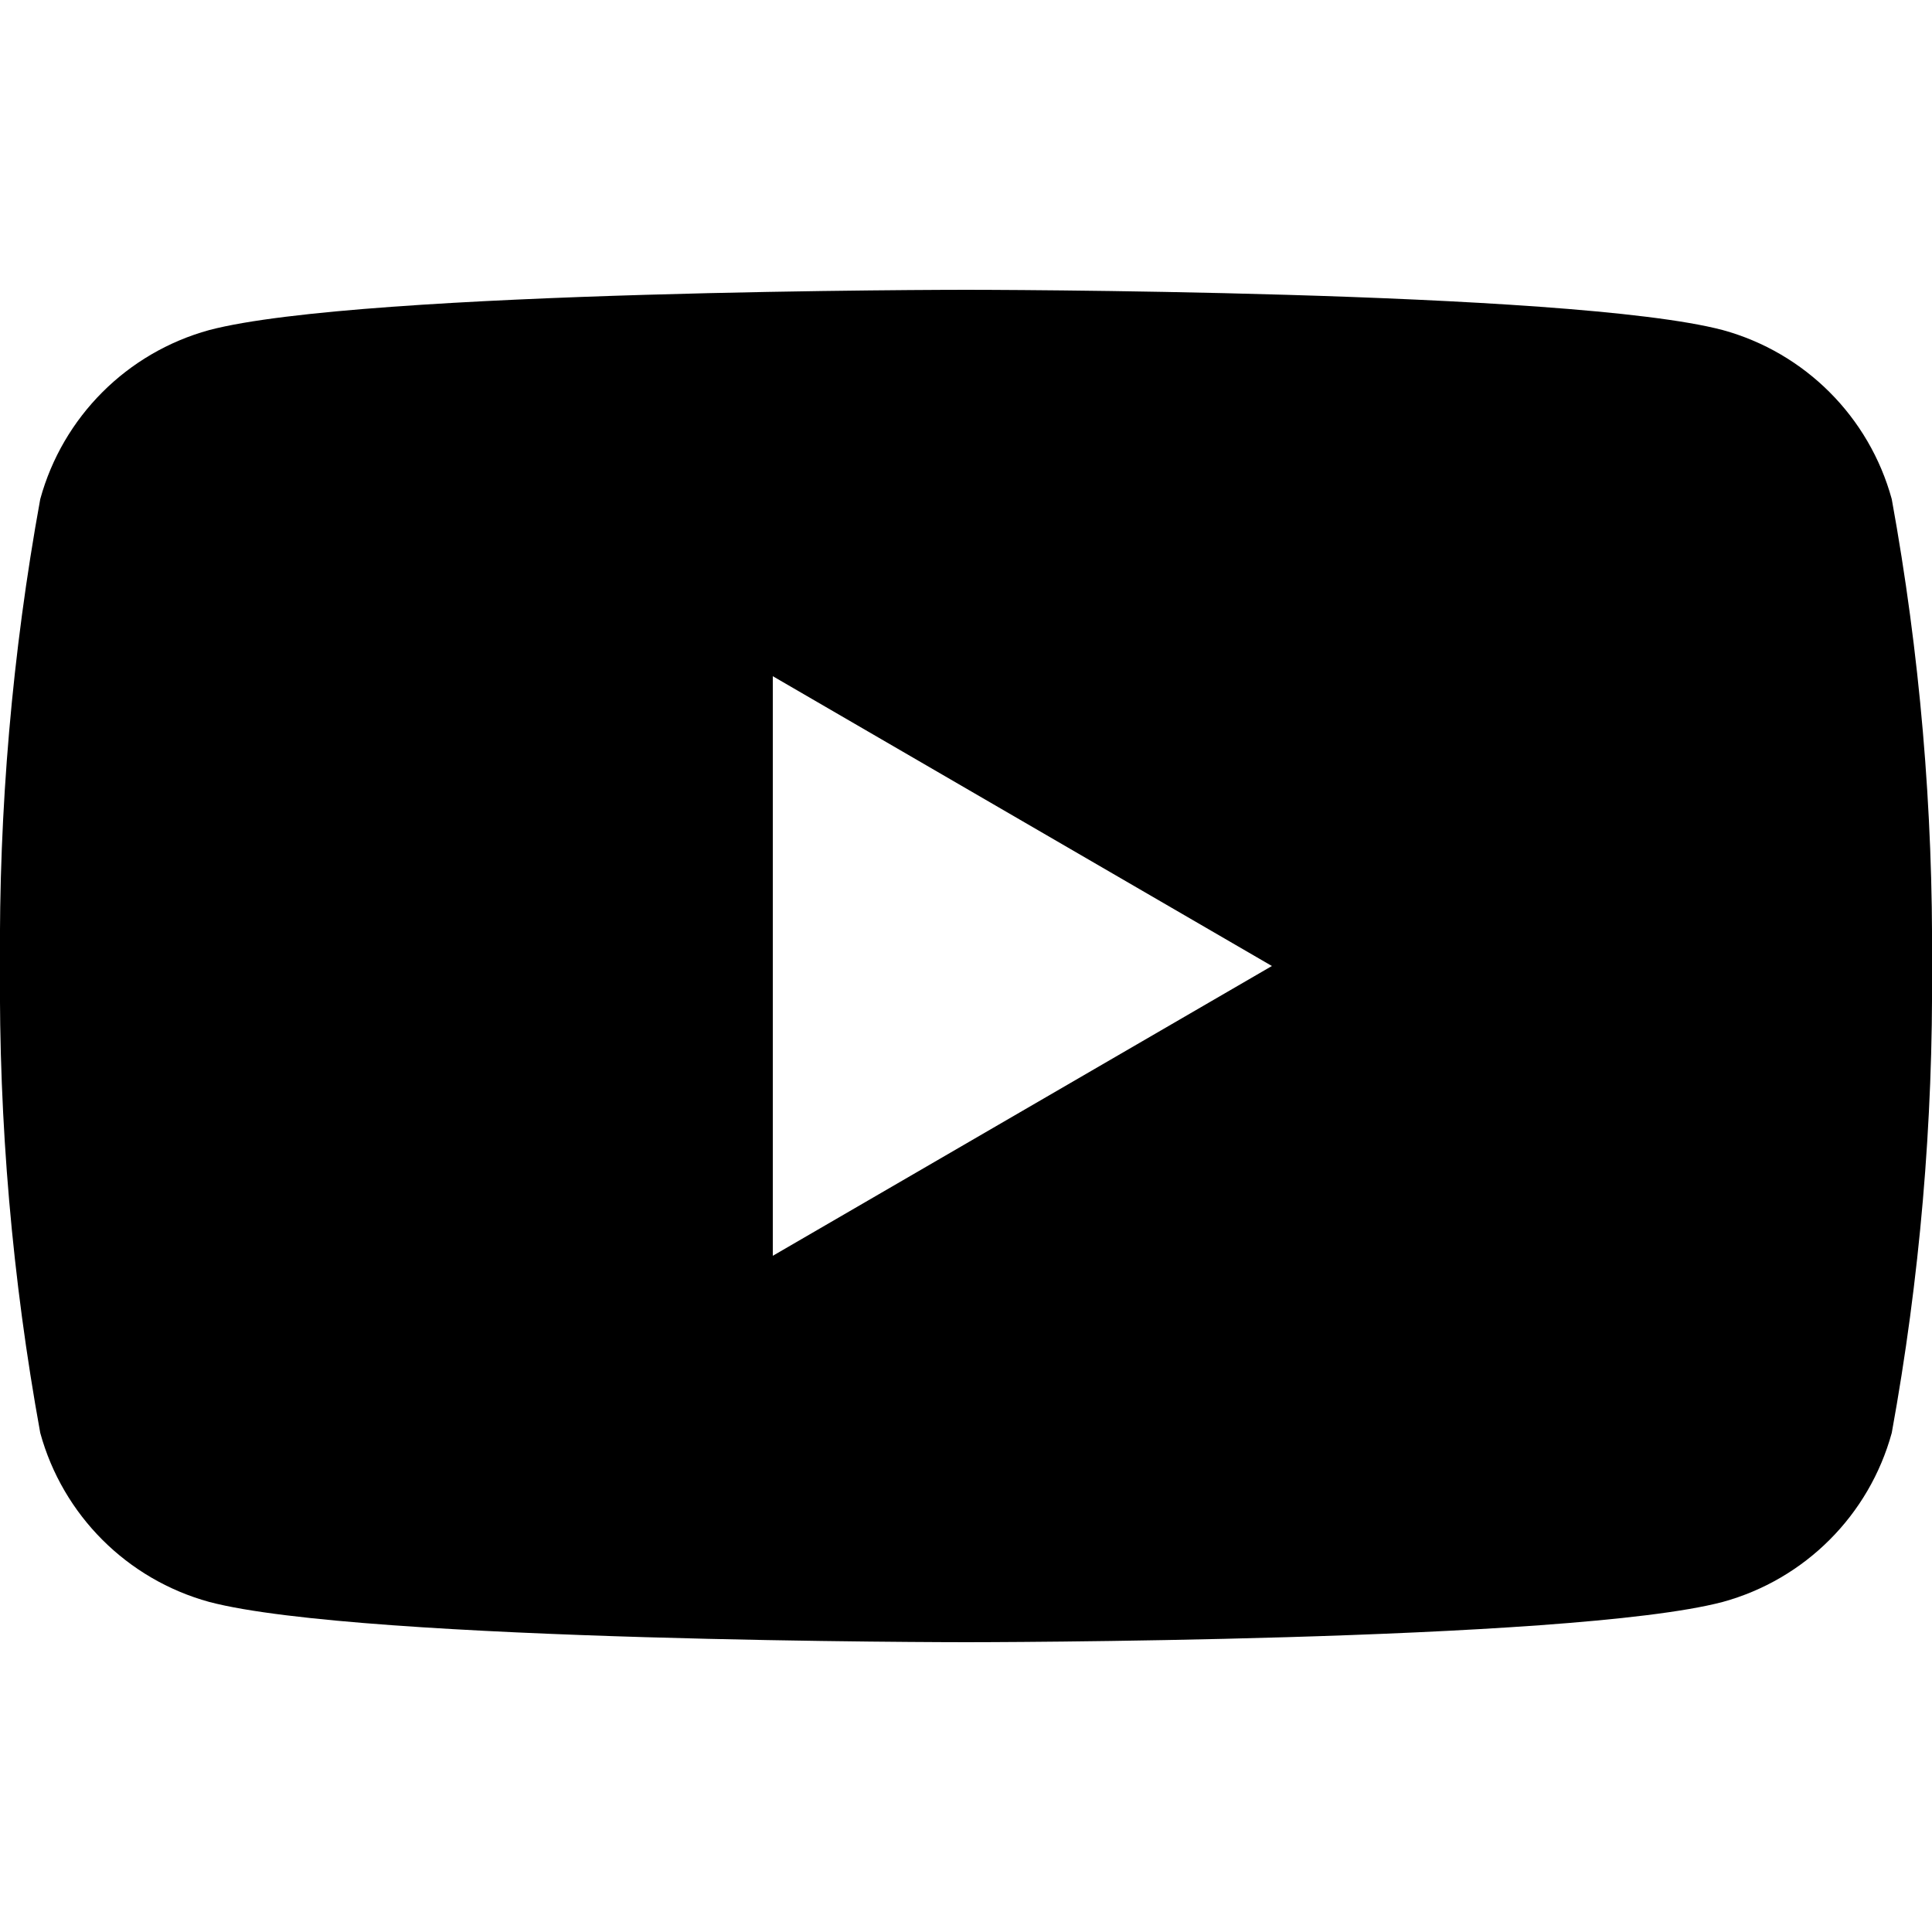
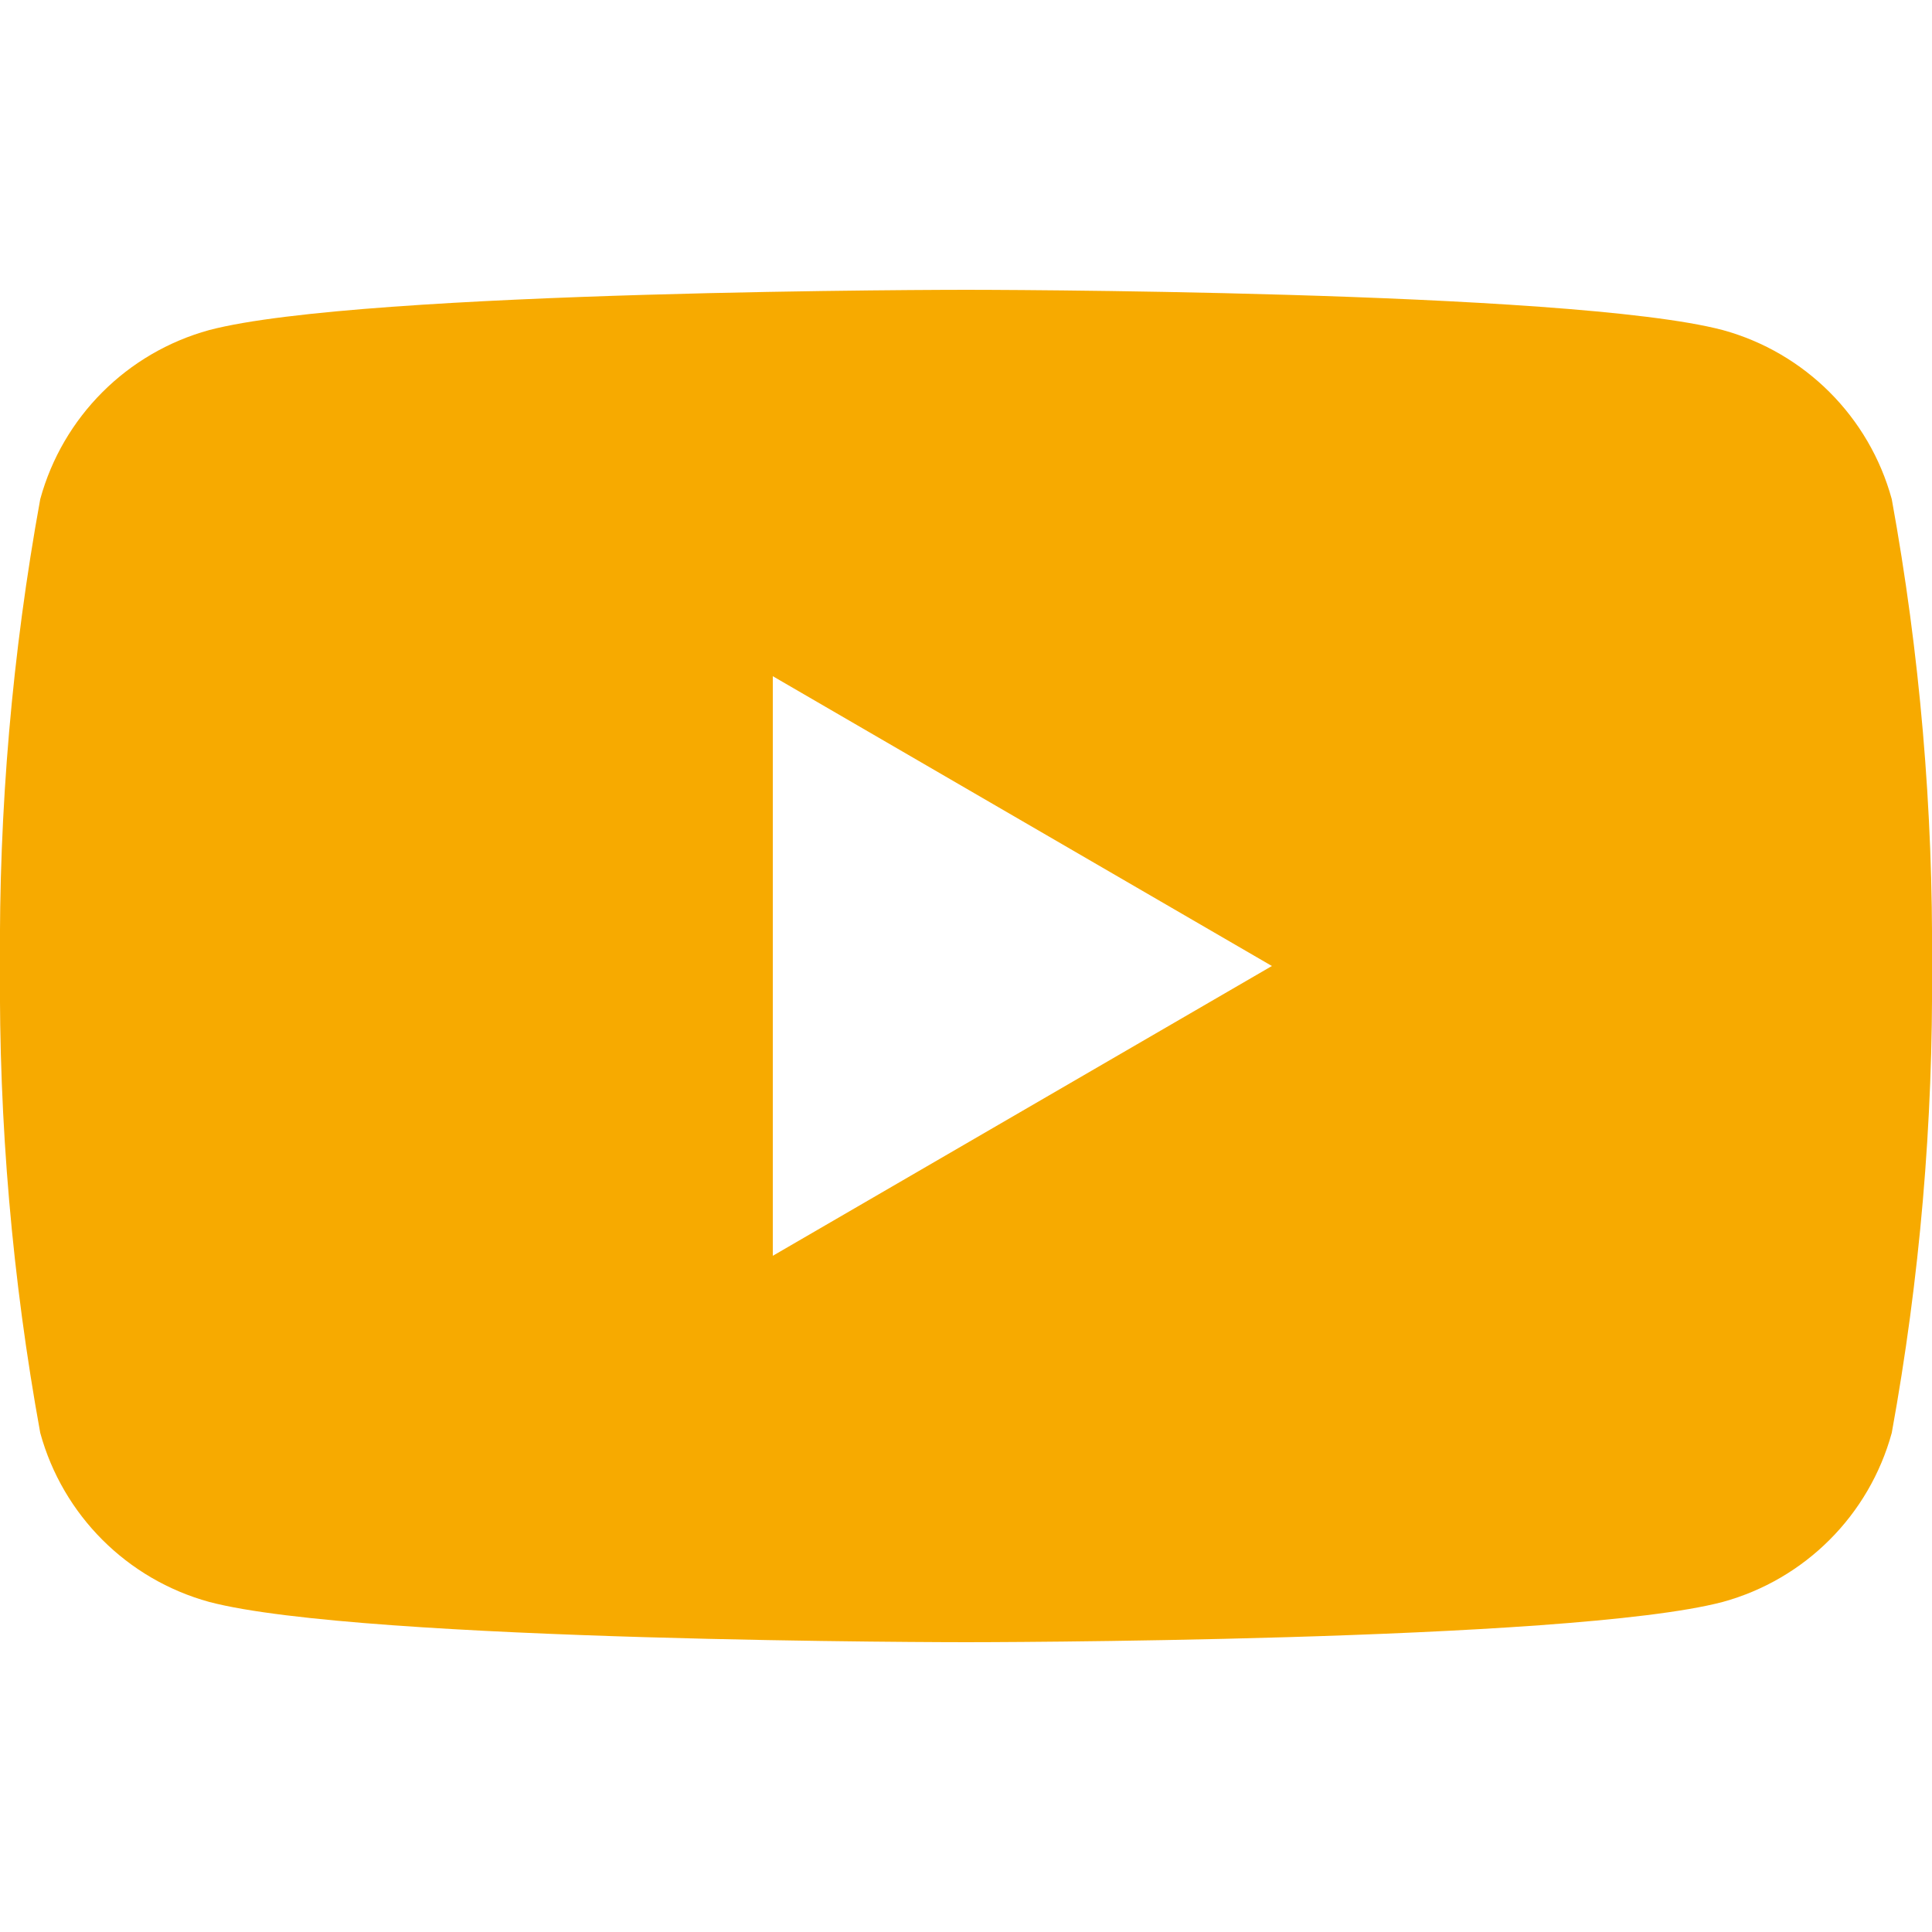
<svg xmlns="http://www.w3.org/2000/svg" viewBox="0 0 24 24" fill="none">
-   <path fill="currentColor" d="M23.5 6.2a3 3 0 0 0-2.1-2.1C19.5 3.6 12 3.6 12 3.6s-7.5 0-9.4.5A3 3 0 0 0 .5 6.2 31 31 0 0 0 0 12a31 31 0 0 0 .5 5.8 3 3 0 0 0 2.1 2.1c1.9.5 9.4.5 9.4.5s7.5 0 9.4-.5a3 3 0 0 0 2.1-2.1A31 31 0 0 0 24 12a31 31 0 0 0-.5-5.8ZM9.6 15.6V8.4l6.2 3.6-6.2 3.6Z" />
+   <path fill="#F7AA00" d="M23.5 6.2a3 3 0 0 0-2.1-2.1C19.5 3.6 12 3.6 12 3.6s-7.5 0-9.4.5A3 3 0 0 0 .5 6.2 31 31 0 0 0 0 12a31 31 0 0 0 .5 5.8 3 3 0 0 0 2.1 2.1c1.9.5 9.4.5 9.4.5s7.5 0 9.4-.5a3 3 0 0 0 2.1-2.1A31 31 0 0 0 24 12a31 31 0 0 0-.5-5.8ZM9.6 15.6V8.4l6.2 3.6-6.2 3.6Z" />
</svg>
